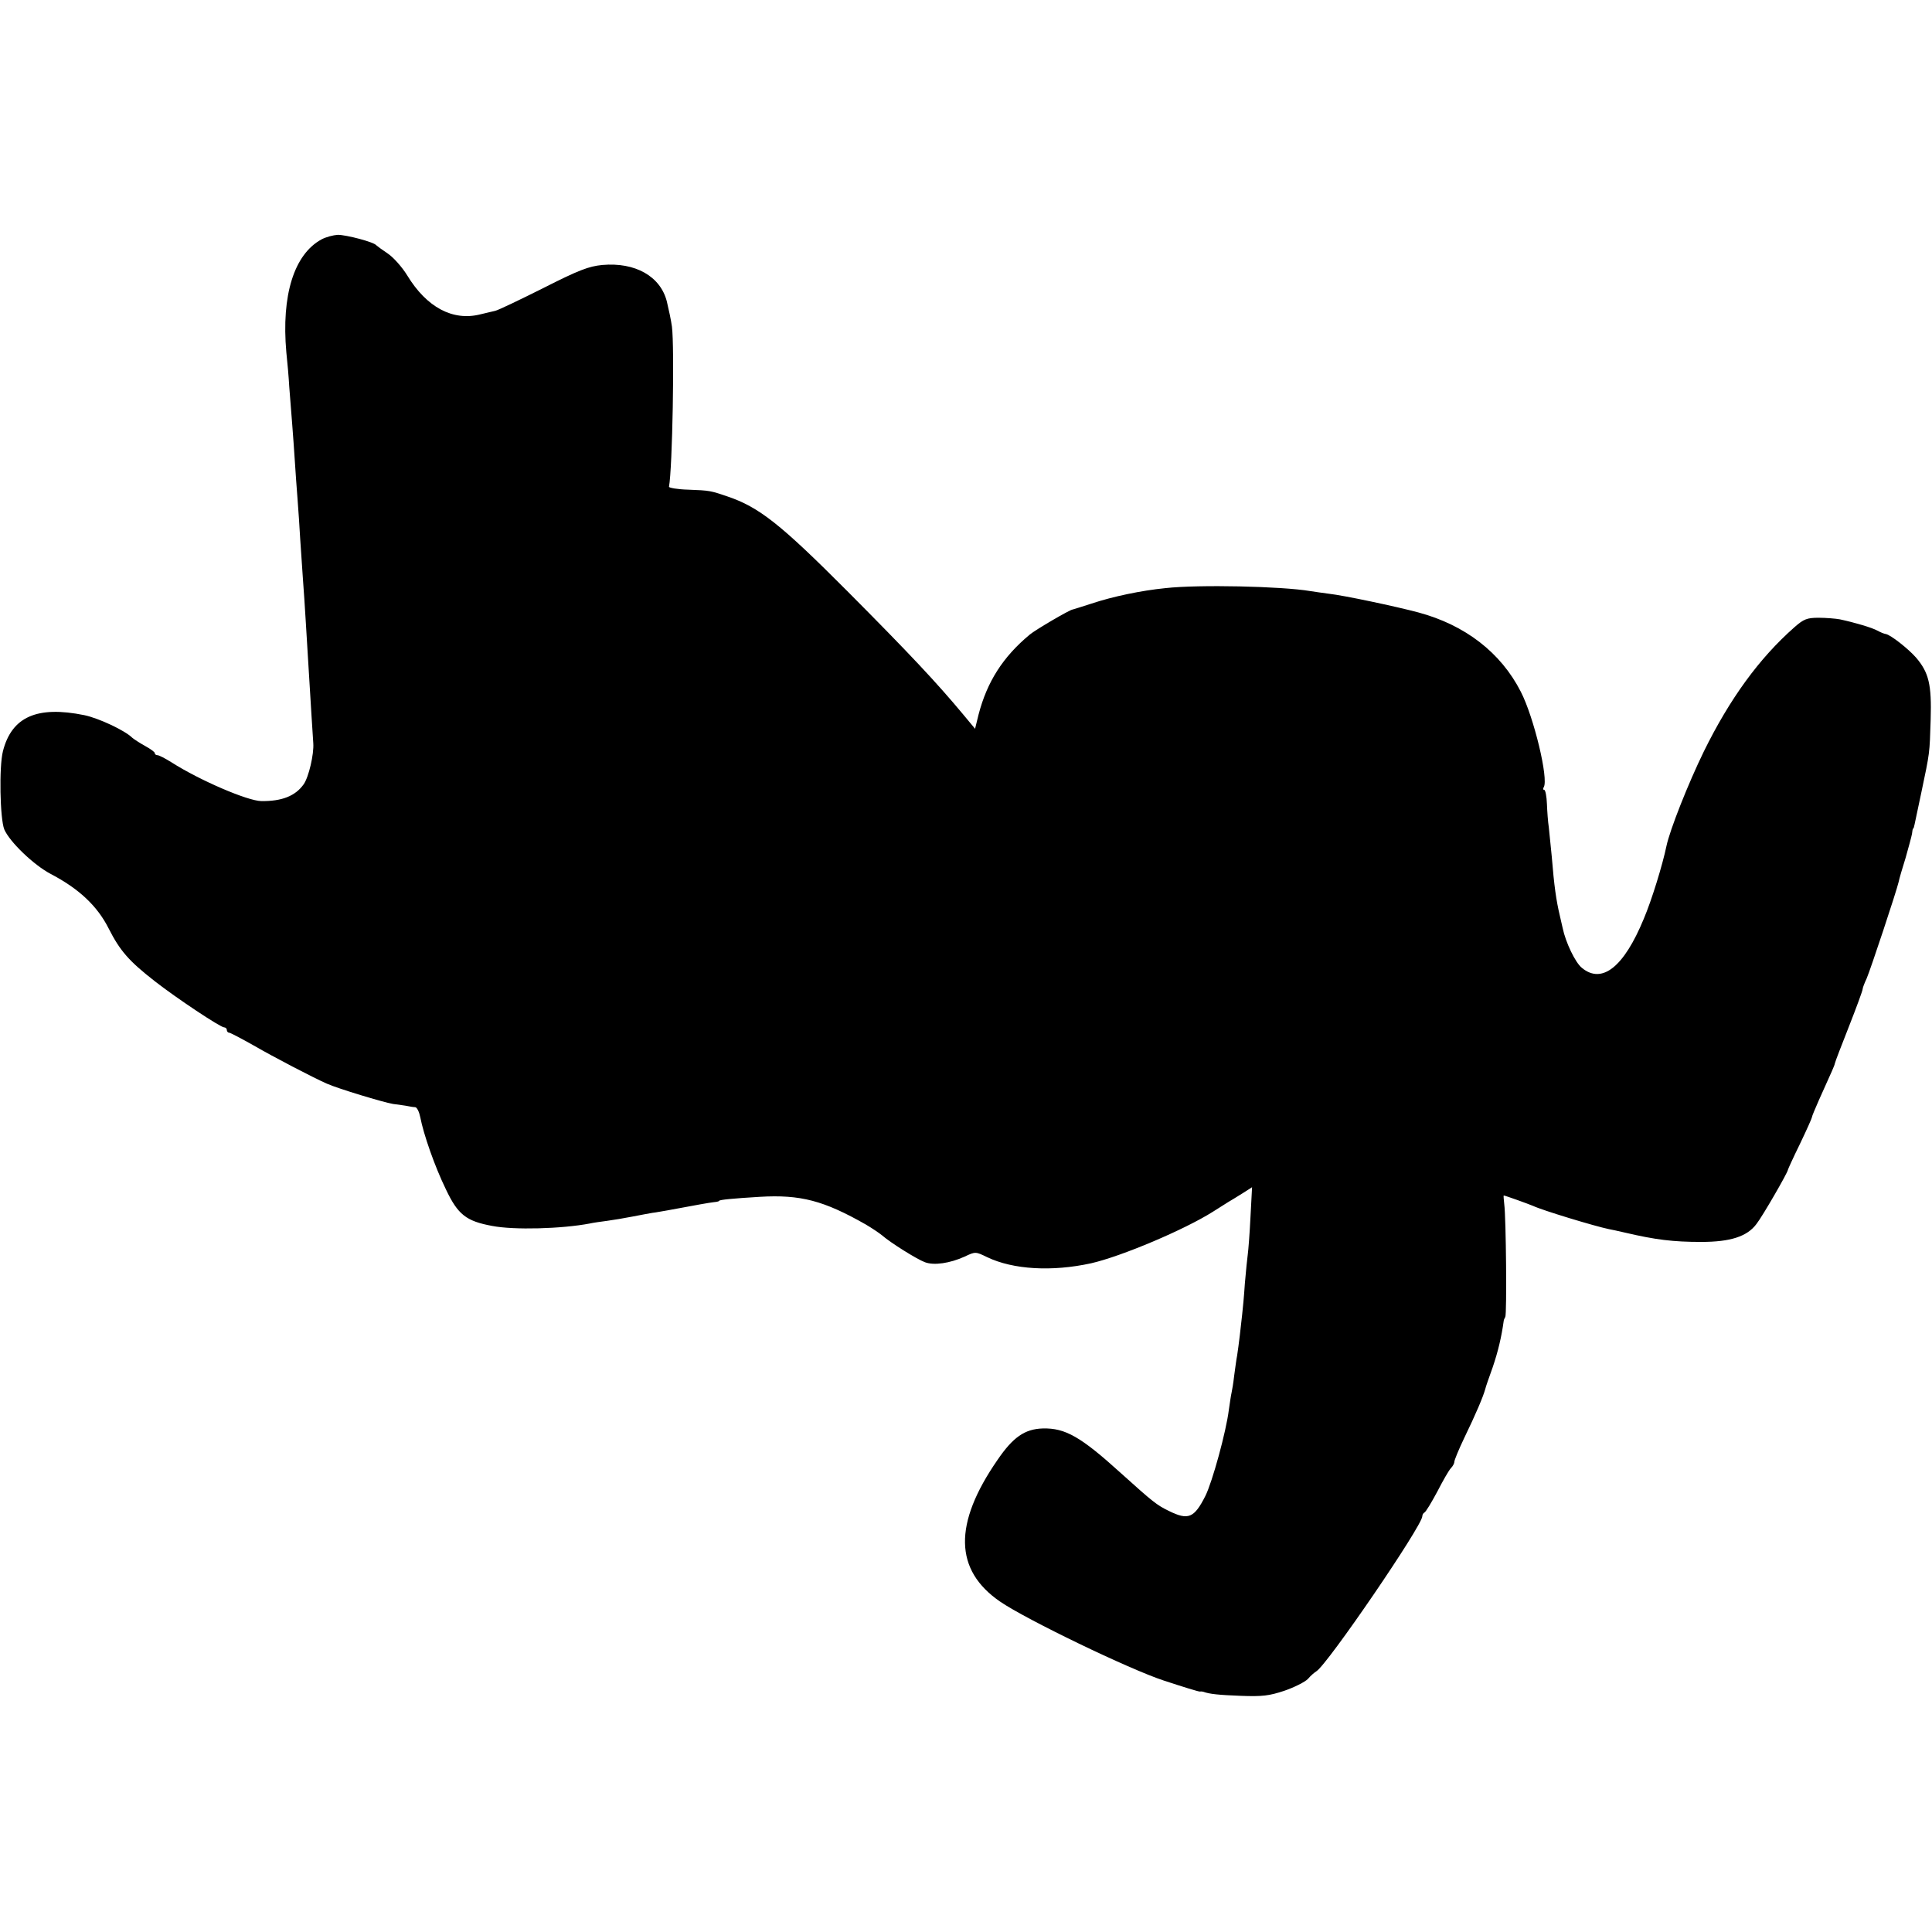
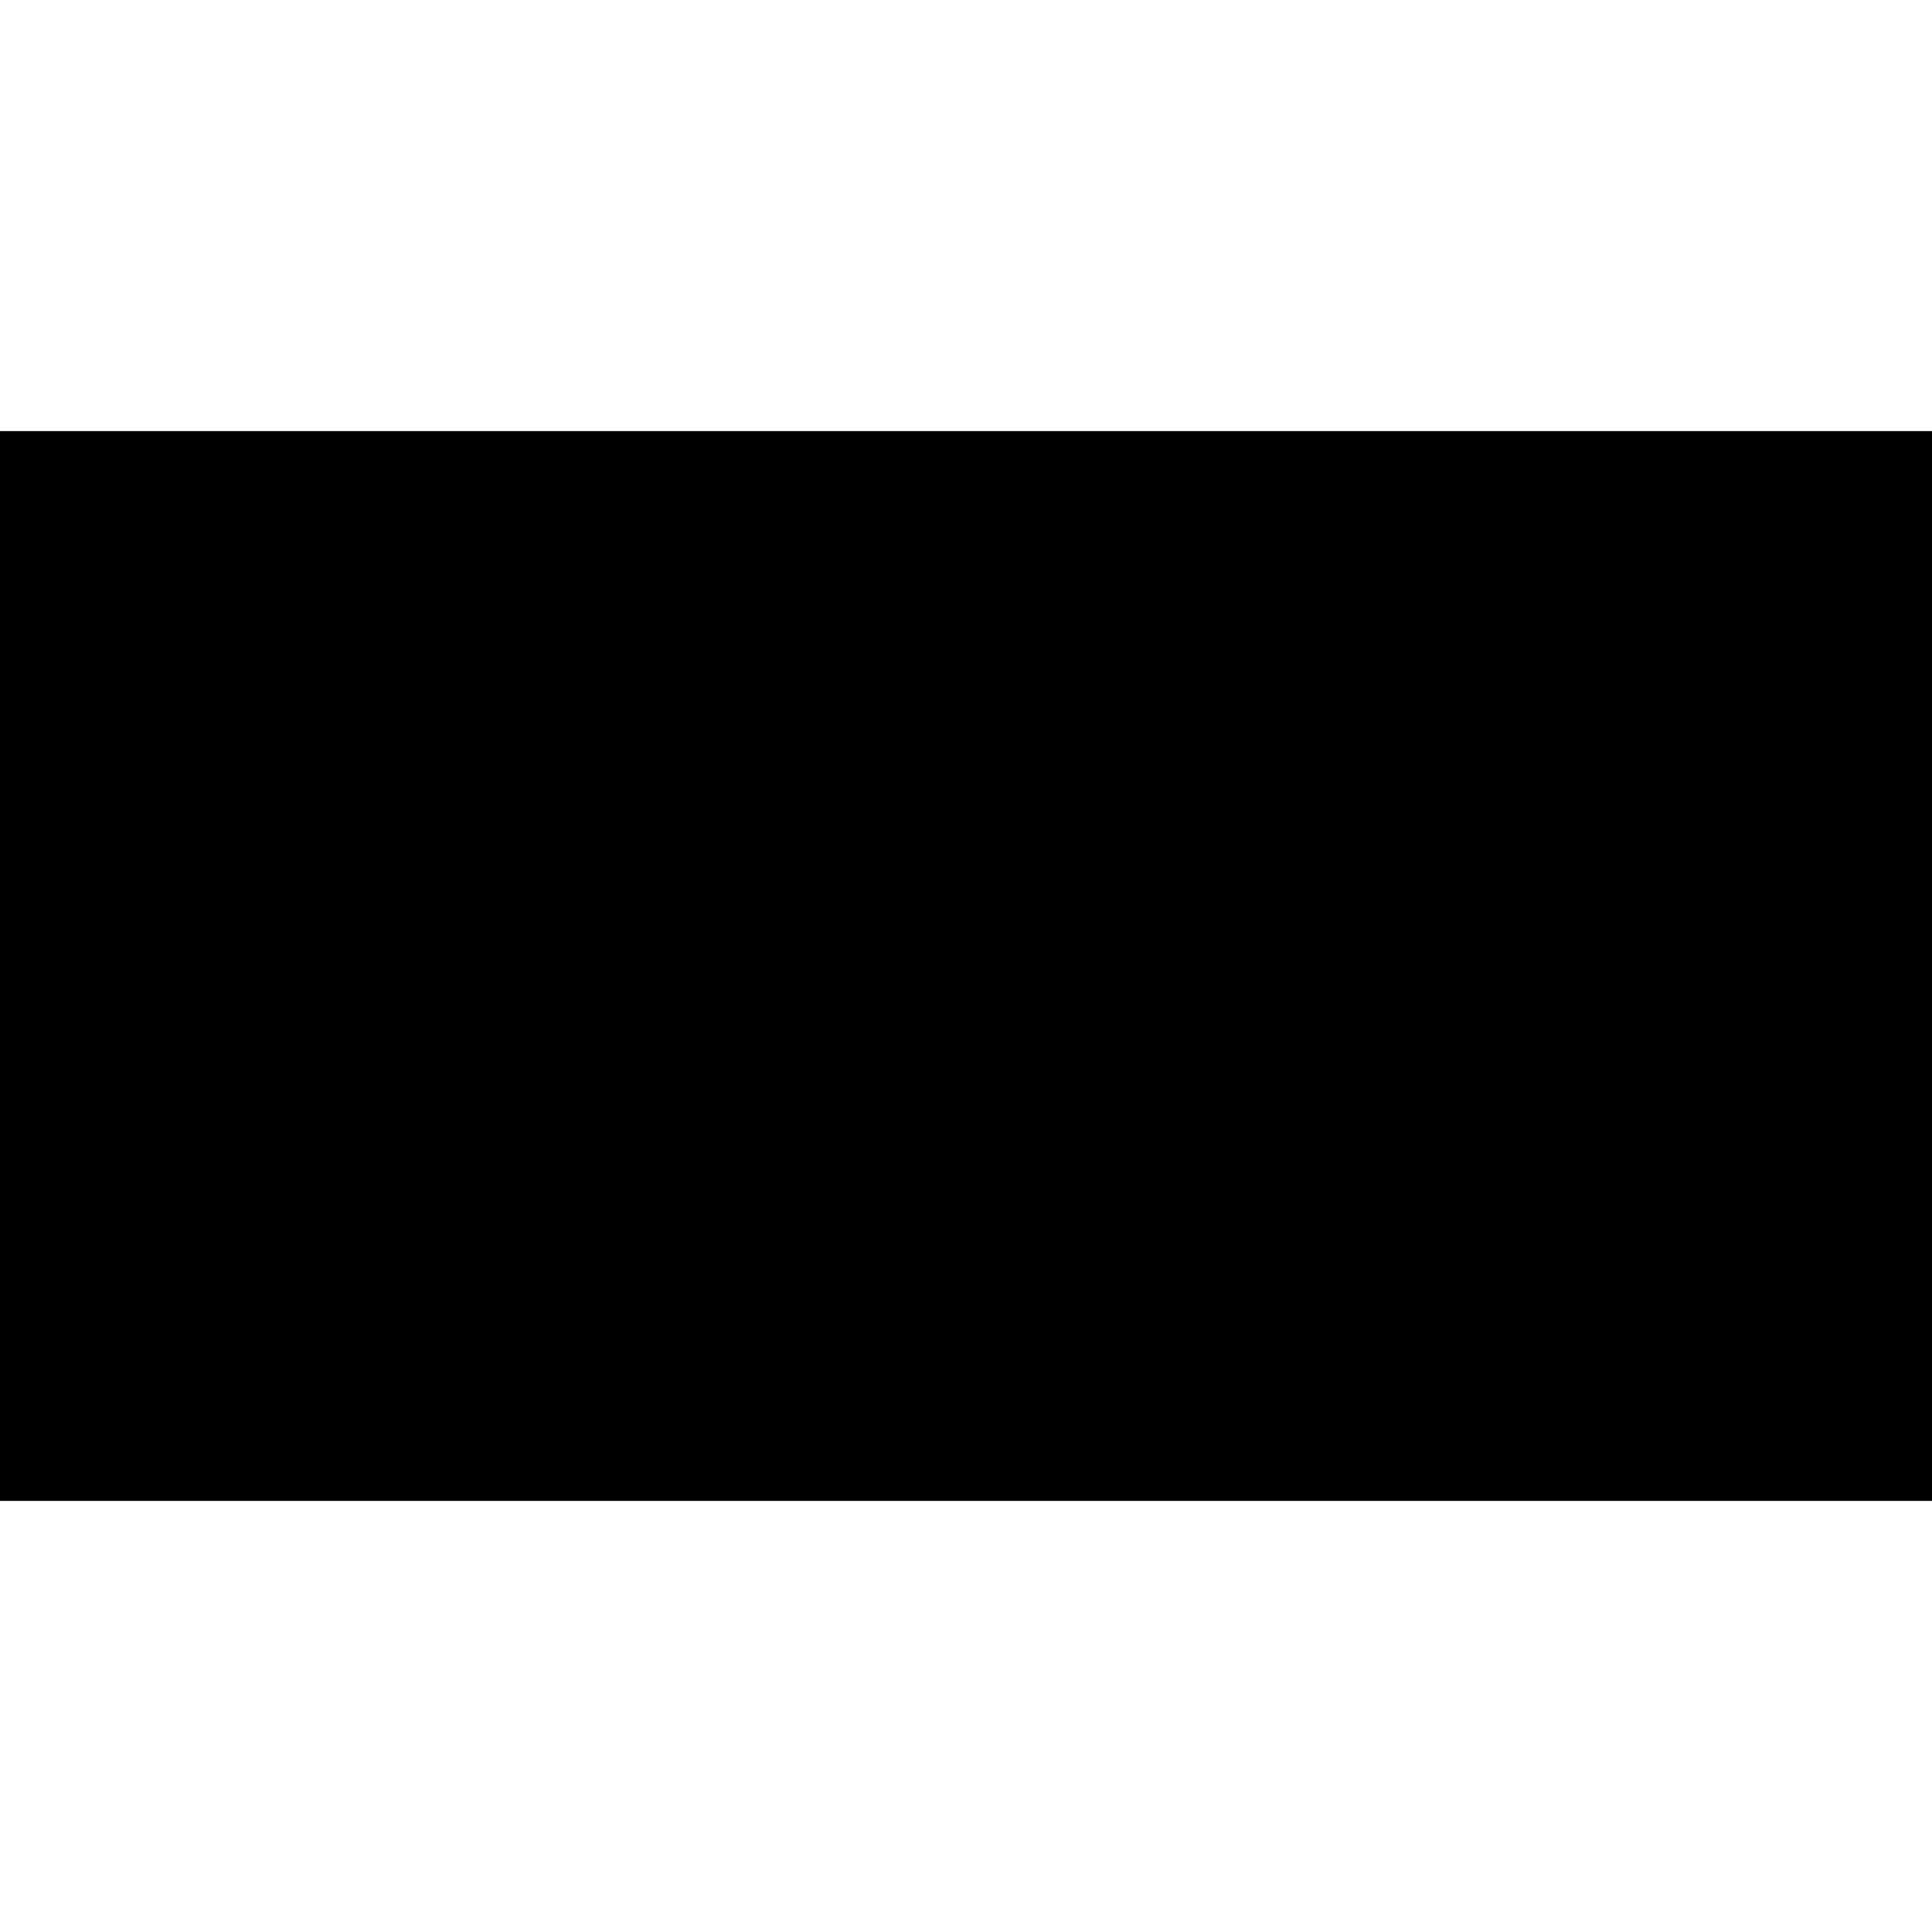
- <svg xmlns="http://www.w3.org/2000/svg" version="1.0" width="724pt" height="724pt" viewBox="0 0 724 724" preserveAspectRatio="xMidYMid meet">
-   <g transform="translate(0,724) scale(0.1,-0.1)" fill="#000000" stroke="none">
-     <path d="M1205 6343 c-103 -56 -151 -209 -132 -423 4 -36 9 -94 11 -130 3 -36 8 -99 11 -140 3 -41 8 -104 10 -140 2 -36 7 -99 10 -140 3 -41 8 -109 10 -150 3 -41 7 -107 10 -147 3 -39 8 -114 11 -165 3 -51 7 -118 9 -148 10 -164 17 -278 19 -305 3 -41 -17 -127 -36 -154 -31 -44 -82 -64 -159 -63 -52 1 -231 78 -336 145 -24 15 -47 27 -53 27 -5 0 -10 3 -10 8 0 4 -17 16 -37 27 -20 11 -41 25 -47 30 -28 28 -127 74 -180 85 -177 36 -272 -6 -305 -135 -15 -59 -11 -253 5 -293 20 -47 111 -134 174 -167 105 -55 174 -119 217 -204 43 -85 77 -123 173 -198 82 -64 246 -173 260 -173 5 0 10 -4 10 -10 0 -5 4 -10 9 -10 4 0 46 -22 92 -48 76 -44 222 -120 274 -143 43 -19 212 -70 248 -76 21 -3 46 -6 55 -8 9 -2 22 -4 28 -4 7 -1 15 -18 19 -38 12 -63 54 -184 96 -270 45 -95 76 -119 173 -137 82 -16 261 -11 366 9 13 3 42 7 65 10 22 3 65 10 95 16 30 6 64 12 75 14 11 1 36 6 55 9 113 21 157 29 175 31 11 1 20 3 20 5 0 4 53 9 152 15 153 9 240 -14 398 -104 22 -13 49 -31 60 -40 32 -28 131 -90 161 -101 34 -13 94 -4 149 21 40 19 41 19 84 -2 98 -47 244 -55 390 -23 114 26 350 126 456 193 22 14 48 30 57 36 9 5 33 20 54 33 l36 23 -6 -113 c-3 -62 -8 -124 -10 -138 -2 -14 -7 -63 -11 -110 -3 -47 -8 -98 -10 -115 -2 -16 -6 -52 -9 -80 -3 -27 -8 -61 -10 -75 -3 -14 -7 -47 -11 -75 -3 -27 -8 -57 -10 -65 -2 -8 -6 -36 -10 -63 -10 -82 -62 -271 -88 -323 -42 -83 -64 -92 -137 -56 -45 22 -58 32 -180 142 -150 136 -208 169 -292 167 -68 -2 -112 -33 -170 -118 -166 -240 -162 -413 10 -531 96 -66 485 -254 614 -296 70 -23 131 -42 135 -41 4 1 10 0 13 -1 21 -8 58 -12 140 -15 80 -3 106 0 163 19 38 13 77 33 88 44 10 12 24 24 32 29 42 26 397 546 397 581 0 6 4 12 8 14 5 2 26 37 48 78 21 41 44 81 51 88 7 7 13 18 13 24 0 6 16 45 36 87 46 95 72 157 80 186 1 6 14 43 28 82 20 59 33 114 41 173 0 3 3 10 6 15 6 11 3 371 -4 423 -2 17 -3 32 -2 32 5 0 91 -31 110 -39 36 -17 231 -76 284 -87 7 -1 34 -7 60 -13 115 -27 181 -35 286 -35 109 0 172 20 207 67 23 29 118 194 118 203 0 2 20 46 45 97 25 52 45 97 45 100 0 4 12 32 26 64 53 118 58 128 60 138 1 6 25 68 53 139 28 71 51 134 51 139 0 5 7 23 15 40 14 32 111 324 120 362 2 11 14 52 26 90 11 39 22 79 24 90 1 11 3 20 4 20 3 0 2 -3 31 135 32 152 31 144 35 274 4 131 -7 176 -55 232 -29 33 -95 85 -113 88 -7 1 -21 7 -32 13 -20 11 -84 30 -140 42 -16 3 -53 6 -80 6 -43 0 -56 -5 -90 -35 -133 -117 -243 -269 -340 -466 -59 -121 -127 -293 -140 -354 -15 -72 -55 -202 -85 -273 -75 -182 -157 -246 -232 -184 -25 20 -61 96 -72 149 -3 13 -8 34 -11 48 -13 55 -21 109 -30 221 -4 41 -9 90 -11 109 -3 19 -6 59 -7 87 -1 29 -6 53 -10 53 -5 0 -5 5 -2 10 19 30 -37 263 -86 358 -75 147 -209 250 -384 297 -82 22 -280 64 -335 70 -25 3 -56 8 -70 10 -107 18 -418 25 -543 11 -90 -9 -196 -31 -277 -58 -36 -12 -67 -21 -70 -22 -10 0 -141 -77 -161 -94 -101 -84 -160 -177 -192 -300 l-13 -53 -44 53 c-100 120 -201 228 -435 463 -250 251 -331 315 -450 355 -62 21 -65 22 -145 25 -41 1 -74 7 -73 11 13 69 21 523 11 600 -3 23 -12 65 -19 94 -24 95 -119 148 -242 137 -51 -5 -88 -19 -222 -87 -88 -44 -169 -83 -180 -85 -11 -3 -36 -8 -55 -13 -103 -26 -201 26 -274 146 -19 31 -52 68 -73 82 -21 14 -40 28 -43 31 -9 12 -112 39 -144 39 -17 -1 -44 -8 -61 -17z" />
+ <svg xmlns="http://www.w3.org/2000/svg" version="1.0" width="1470pt" height="1470pt" viewBox="0 0 1470 1470" preserveAspectRatio="xMidYMid meet">
+   <g transform="translate(0,1470) scale(0.1,-0.1)" fill="#000000" stroke="none">
+     <path d="M0 7350 l0 -4070 7350 0 7350 0 0 4070 0 4070 -7350 0 -7350 0 0 -4070z" />
  </g>
</svg>
